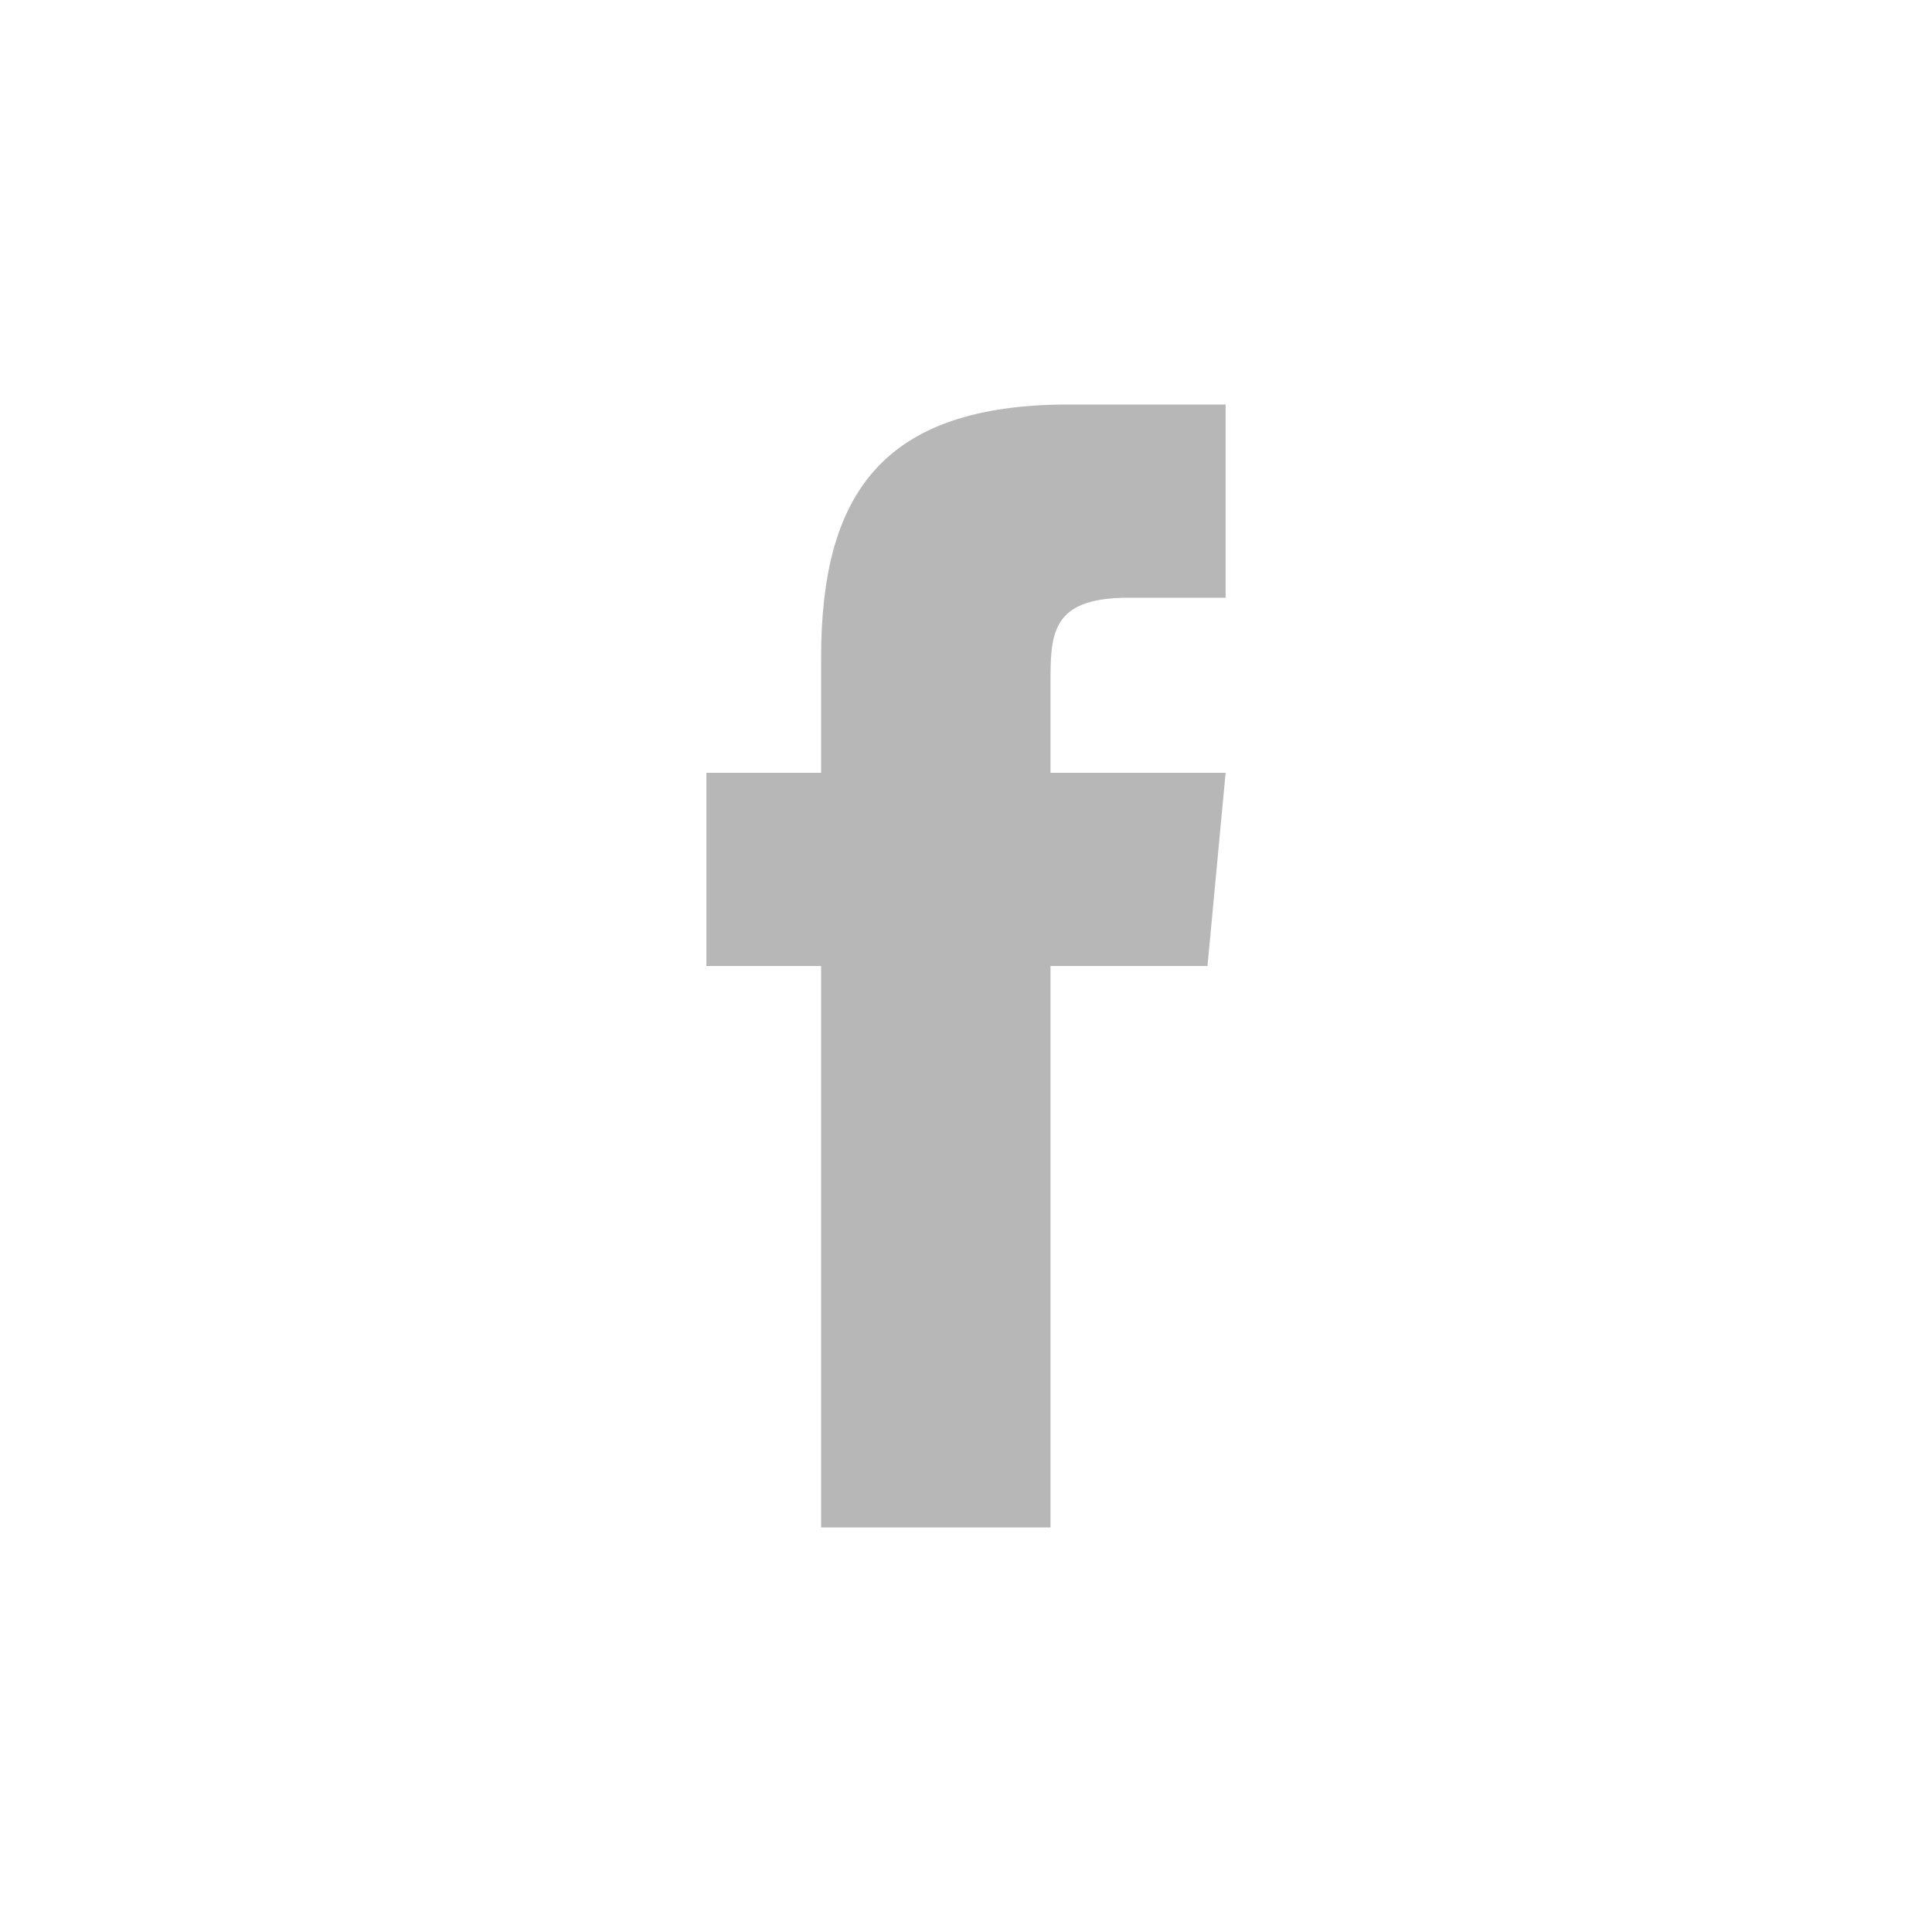
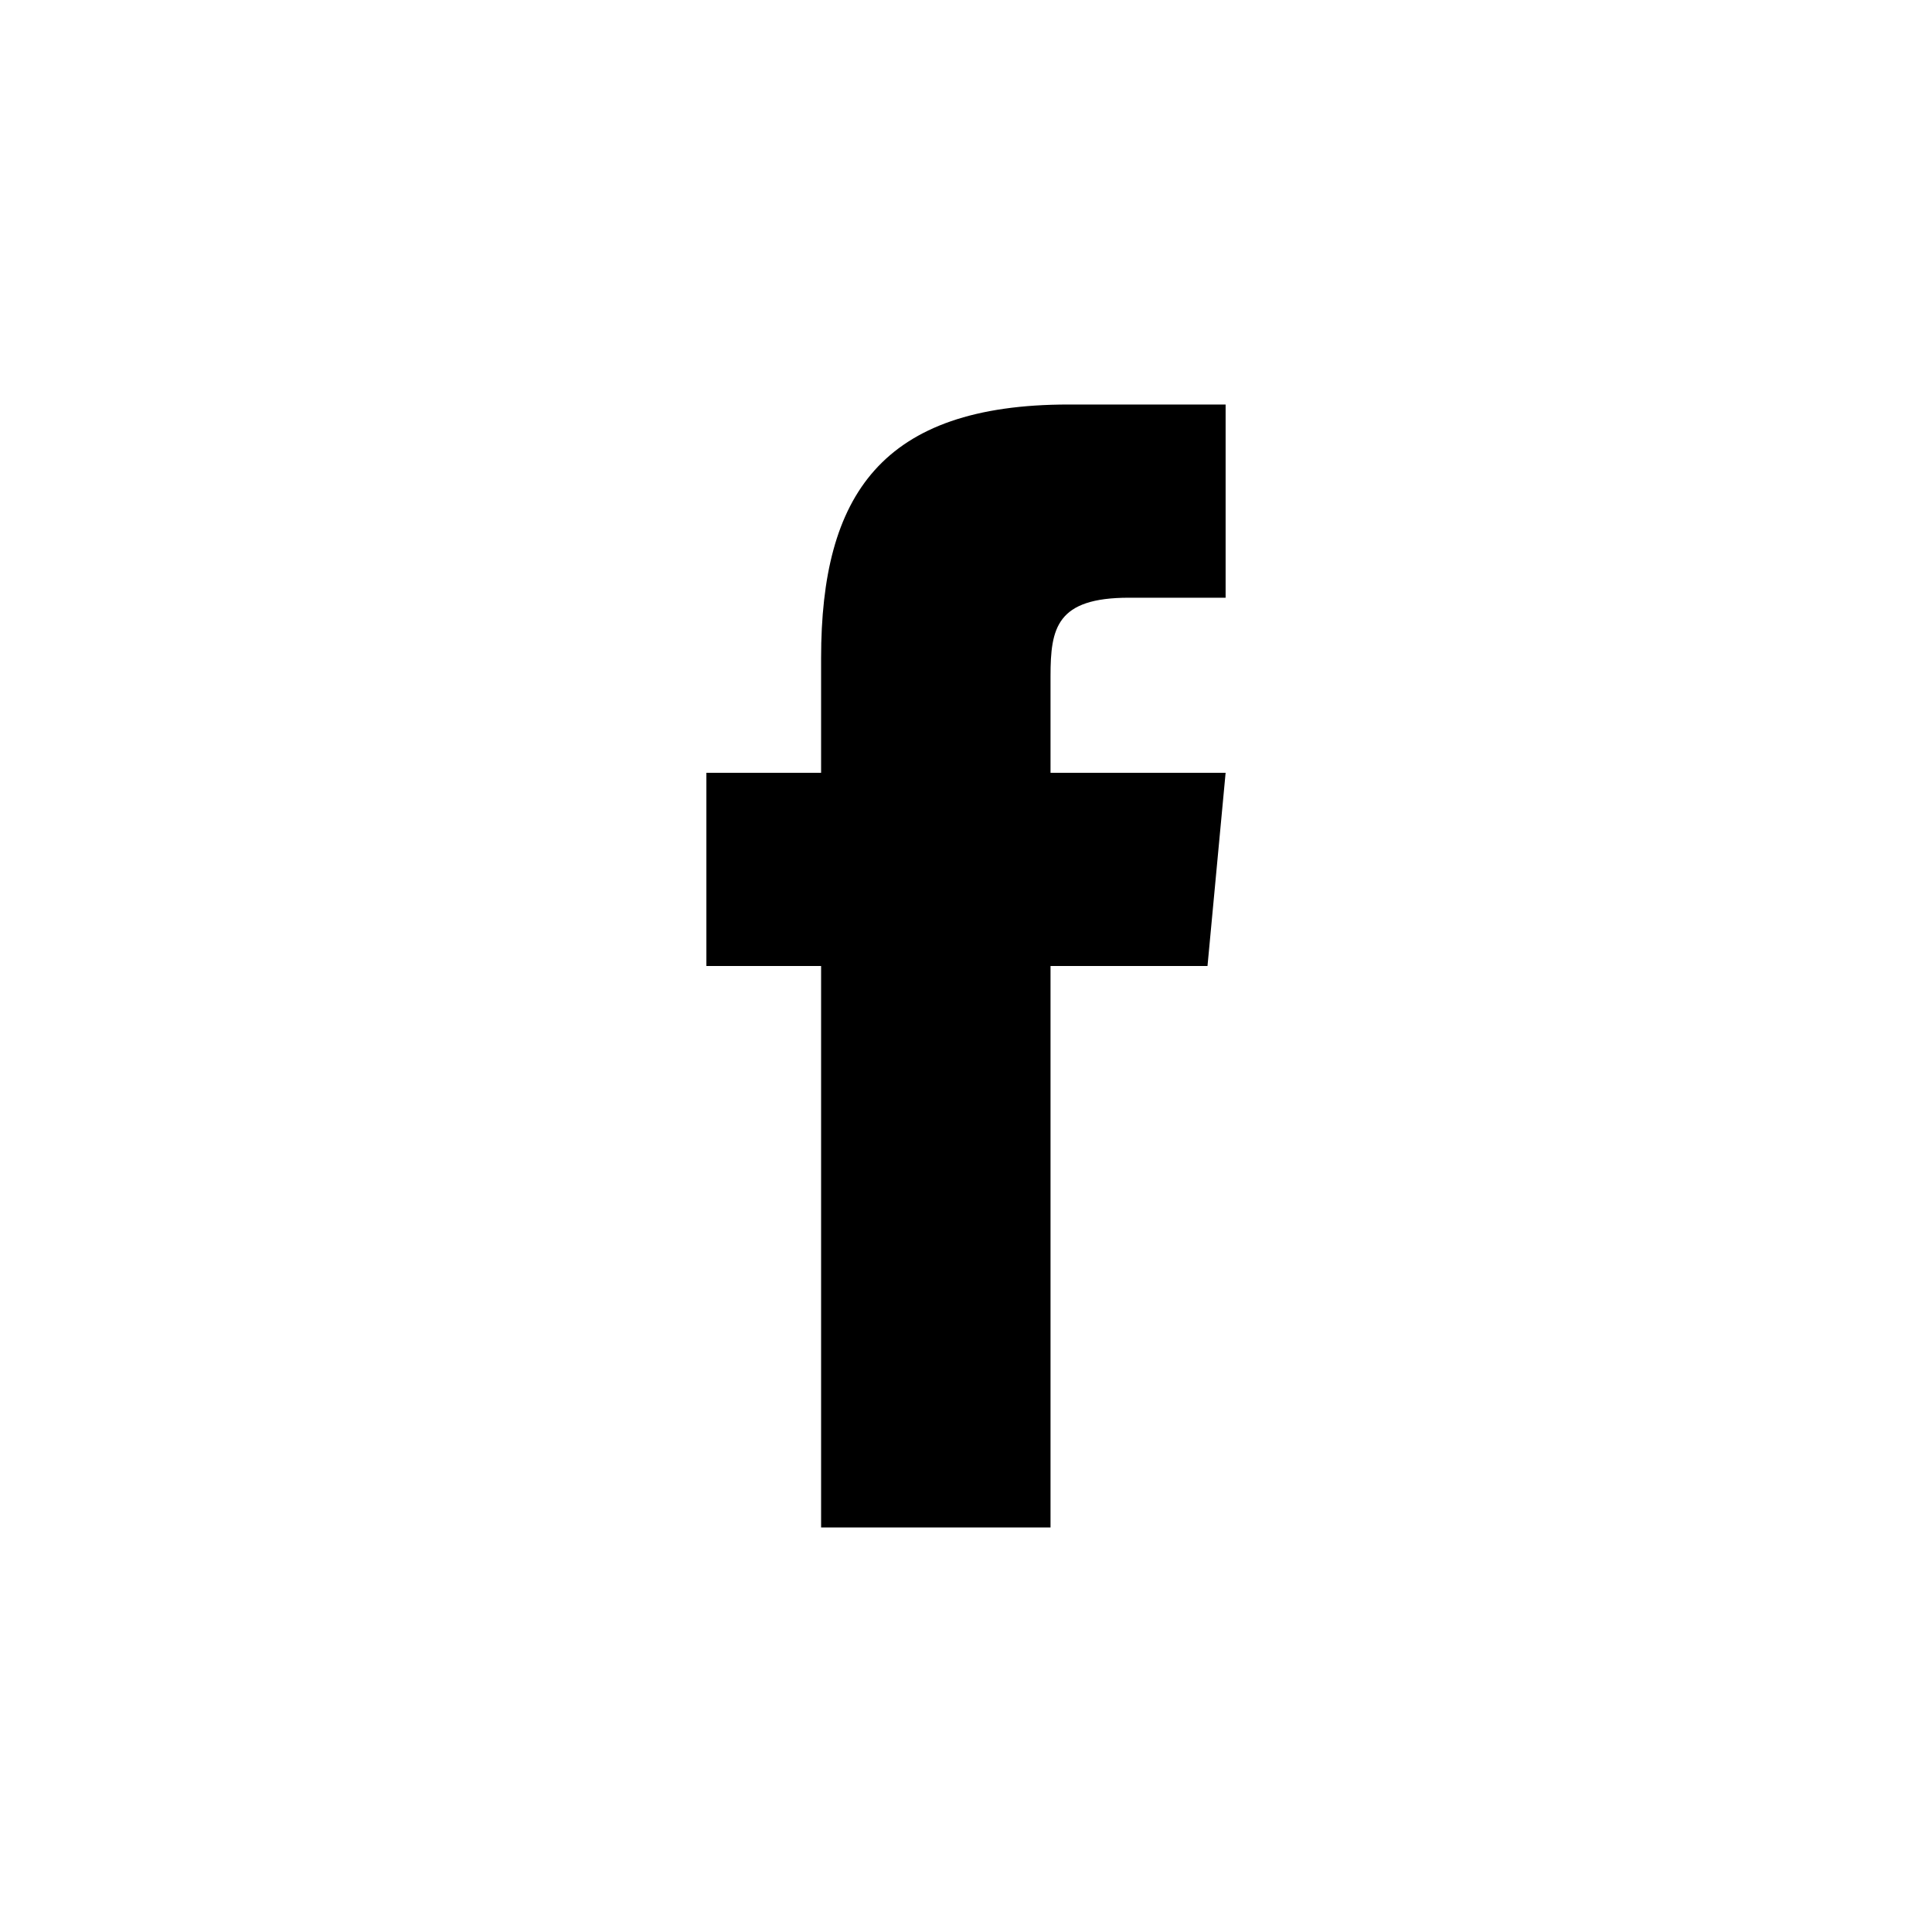
<svg xmlns="http://www.w3.org/2000/svg" version="1.1" id="Layer_1" x="0px" y="0px" viewBox="0 0 32 32" style="enable-background:new 0 0 32 32;" xml:space="preserve">
-   <style type="text/css">
- 	.st0{fill:#B7B7B7;}
- </style>
-   <path class="st0" d="M13.6,25.3h3.8V16H20l0.3-3.2h-2.9v-1.6c0-0.8,0.1-1.3,1.3-1.3h1.6V6.7h-2.6c-3.1,0-4.1,1.5-4.1,4.2v1.9h-1.9  V16h1.9C13.6,16,13.6,25.3,13.6,25.3z" />
+   <g id="Outline_Color_copy_2">
+     <path d="M13.6,25.3h3.8V16H20l0.3-3.2h-2.9l0-1.6c0-0.8,0.1-1.3,1.3-1.3h1.6V6.7h-2.6c-3.1,0-4.1,1.5-4.1,4.2v1.9h-1.9V16h1.9V25.3   z" />
+   </g>
</svg>
